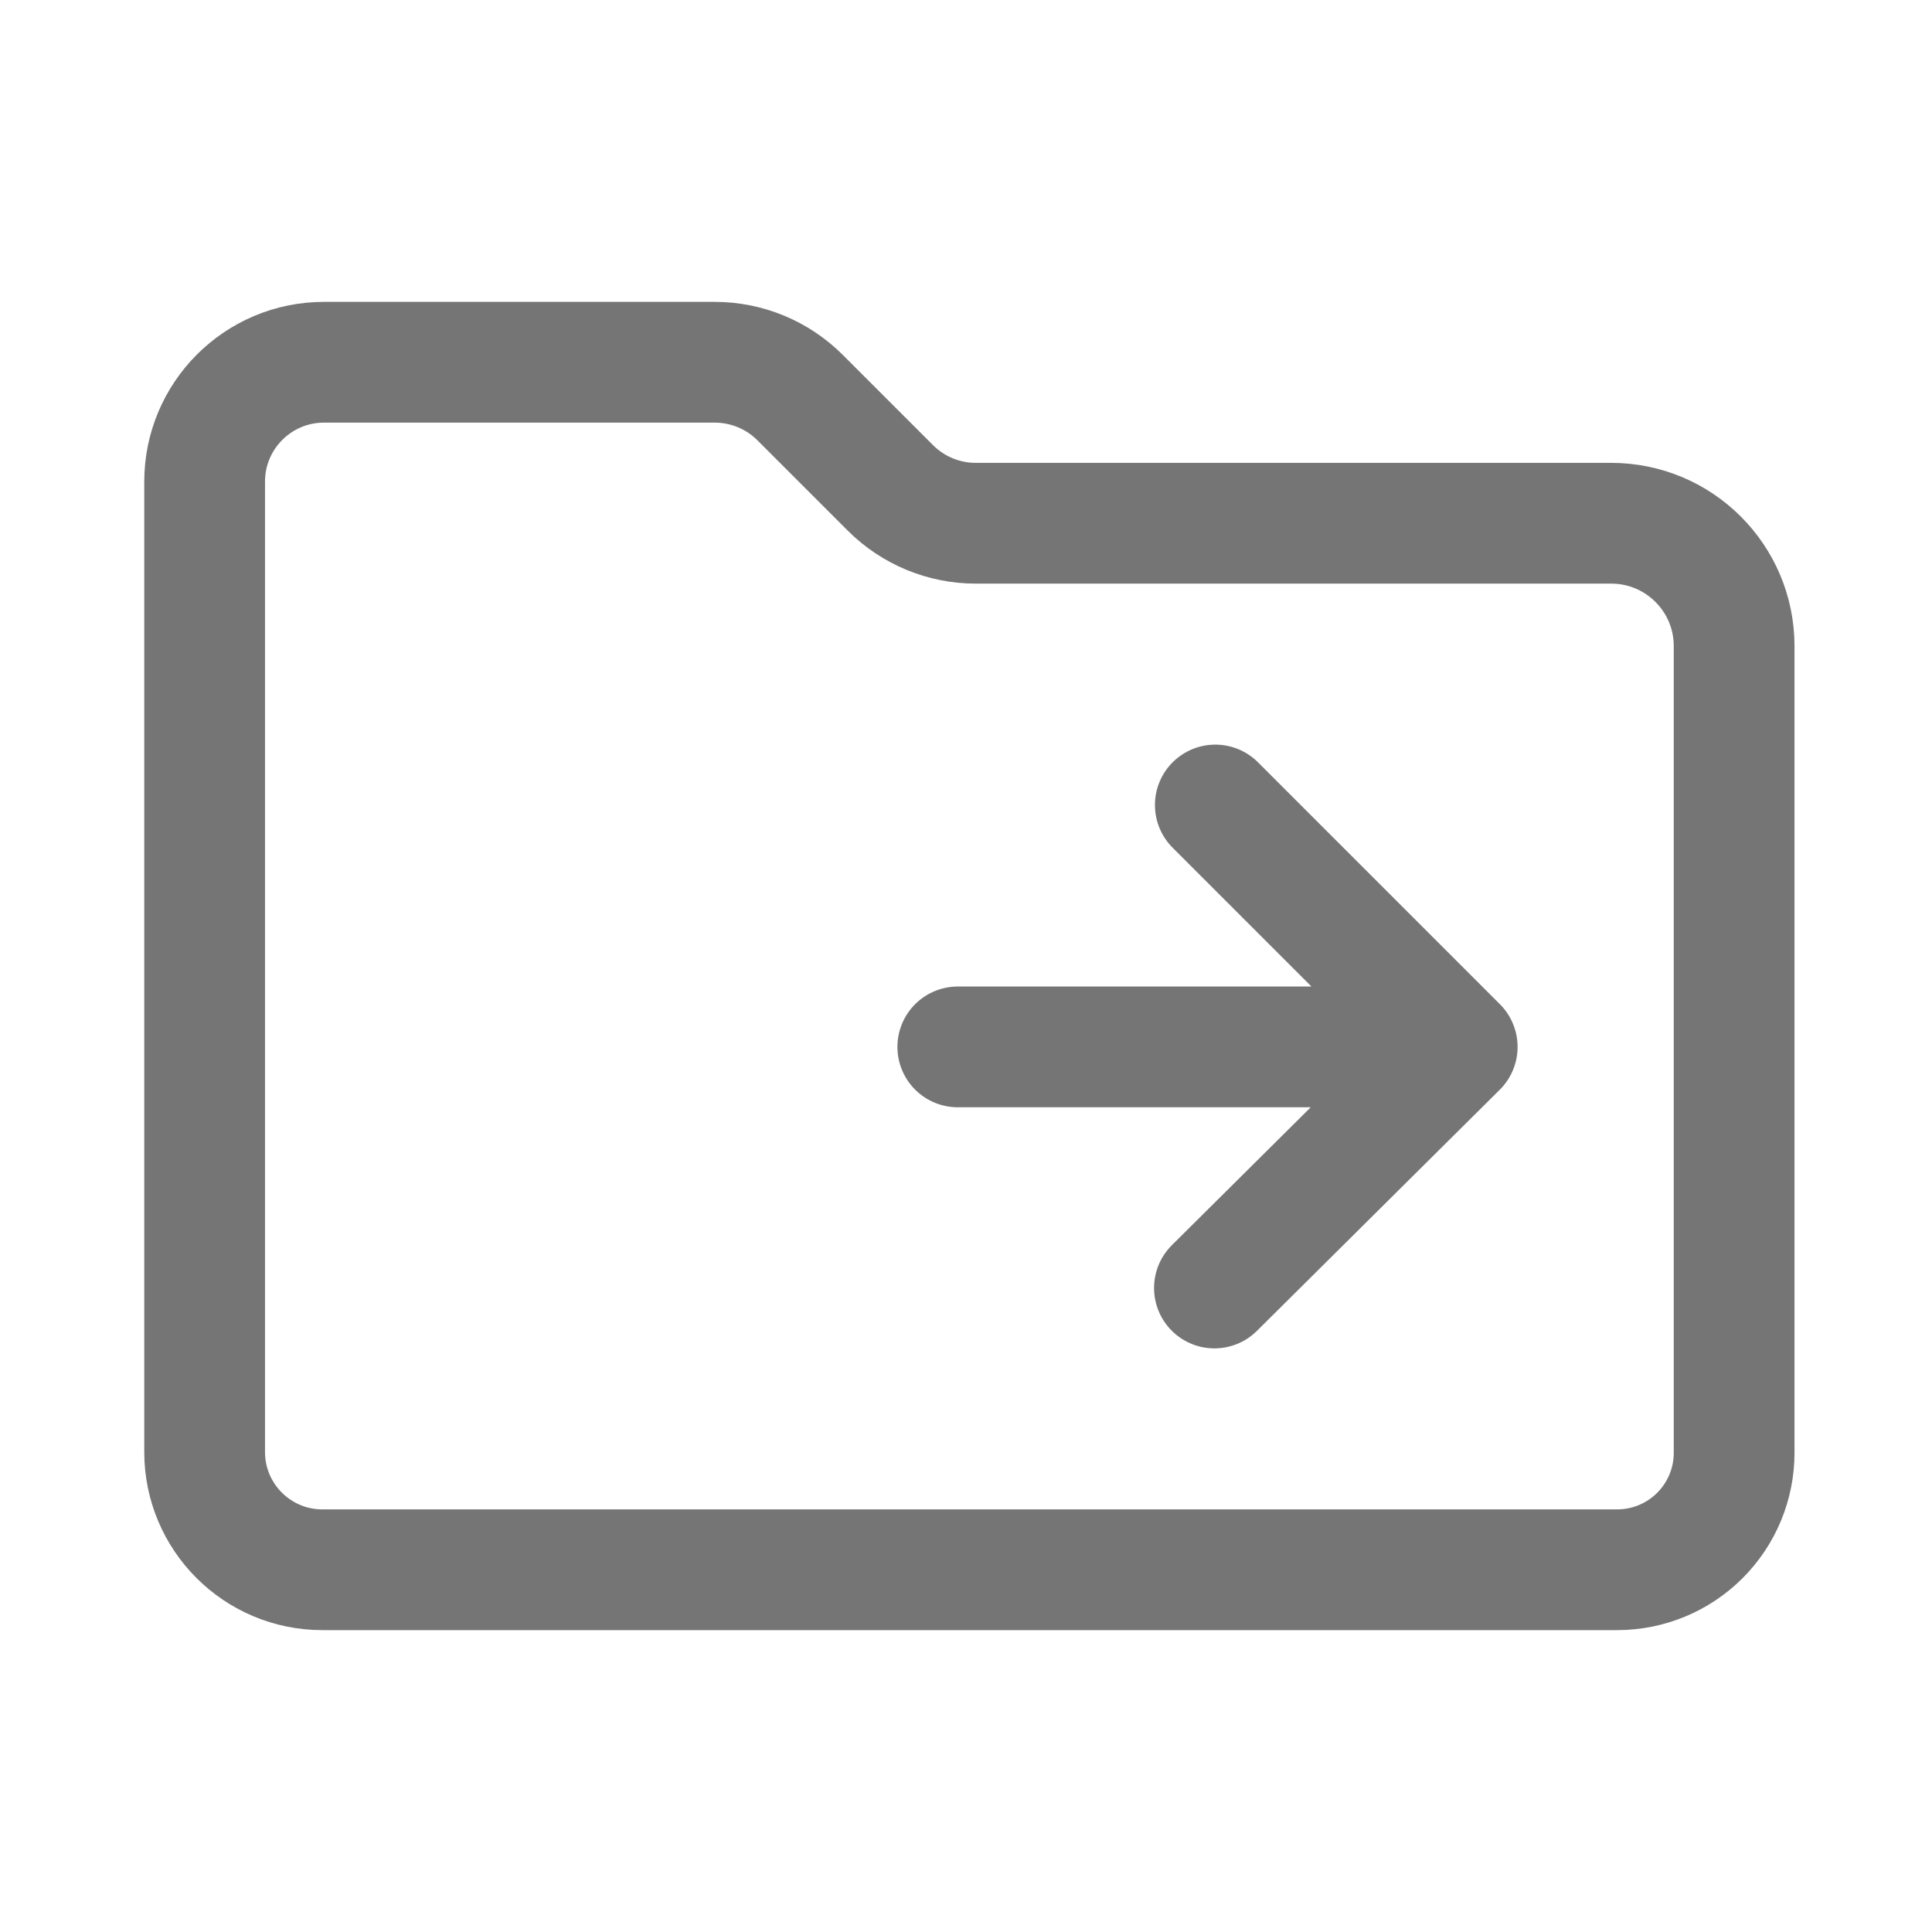
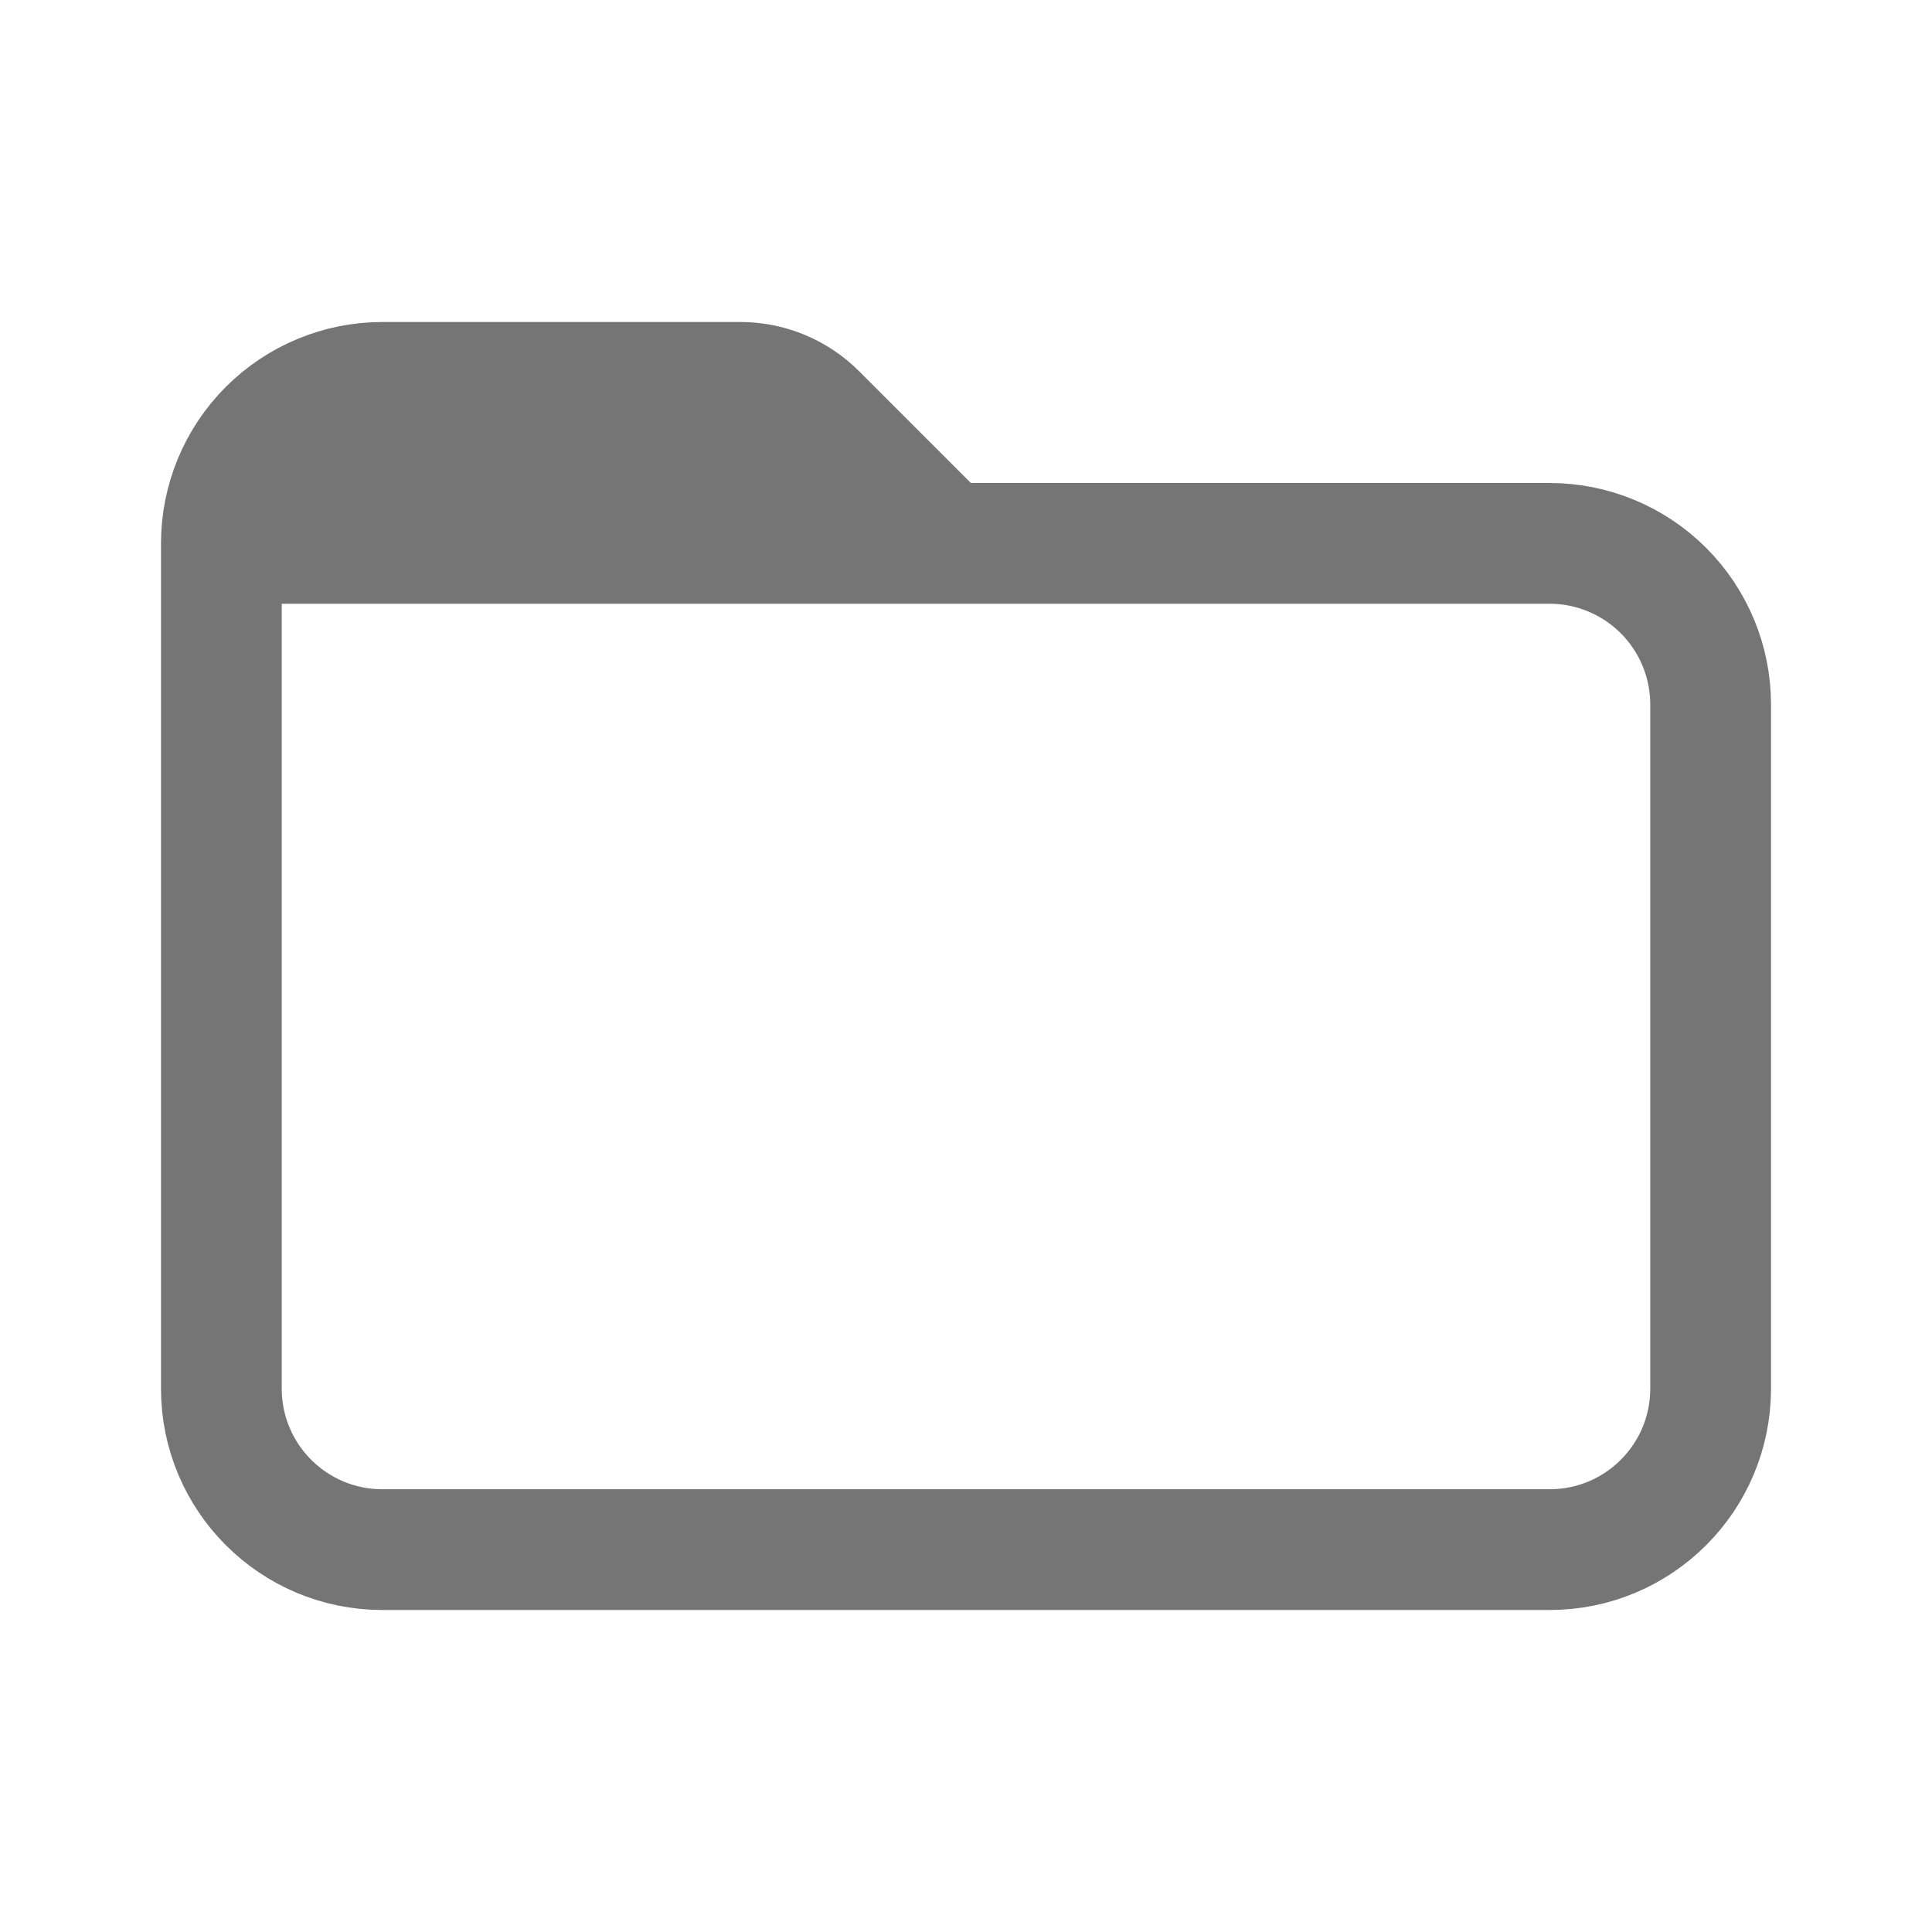
<svg xmlns="http://www.w3.org/2000/svg" fill-rule="evenodd" stroke-linecap="round" stroke-linejoin="round" stroke-miterlimit="1.5" clip-rule="evenodd" viewBox="0 0 24 24">
-   <path id="Folder" fill="none" stroke="#757575" stroke-width="1.5" d="M21.542 8.026c0-.843-.684-1.526-1.526-1.526h-7.895c-.397 0-.779-.158-1.06-.439L9.939    4.939c-.281-.281-.662-.439-1.06-.439H4.025c-.819 0-1.483.664-1.483 1.484v12.053c0 .808.655    1.463 1.462 1.463h16.085c.386 0 .755-.153 1.027-.425.273-.273.426-.642.426-1.027V8.026z" />
-   <path id="Move" fill="none" stroke="#757575" stroke-width="1.5" d="M11.898 13.005h6.204m0 0L15.097 10m3.005    3.005L15.086 16" />
-   <path id="Star" visibility="hidden" fill="none" stroke="#757575" stroke-width="1.5" d="M15 15.258l1.697 1.026c.311.188.692-.09.61-.441l-.45-1.931   1.501-1.301c.274-.237.127-.687-.233-.716l-1.976-.167-.773-1.824c-.139-.332-.613-.332-.752   0l-.773 1.82-1.976.167c-.36.029-.507.479-.233.716l1.501 1.301-.45   1.93c-.082.352.299.63.61.442L15 15.258z" />
-   <path id="Share" visibility="hidden" fill="none" stroke="#757575" stroke-width="1.5" d="M18.5 16.103c0-1.244-2.255-1.633-3.5-1.633s-3.5.622-3.5 1.633   M14.116 10.263c.488-.488 1.28-.488 1.768 0s.488 1.28 0 1.768-1.28.488-1.768 0-.488-1.28 0-1.768z" />
+   <path fill="none" stroke="#757575" stroke-width="1.5" d="M21.25 8.75c0-.53-.211-1.039-.586-1.414s-.884-.586-1.414-.586h-7.5l-1.609-1.609c-.25-.25-.59-.391-.944-.391H4.75c-.53   0-1.039.211-1.414.586S2.75 6.22 2.75 6.75v10.5c0 1.105.895 2    2 2h14.5c1.105 0 2-.895 2-2v-8.5zM3 6.75h8.75M3.5    5.75H10" />
</svg>
